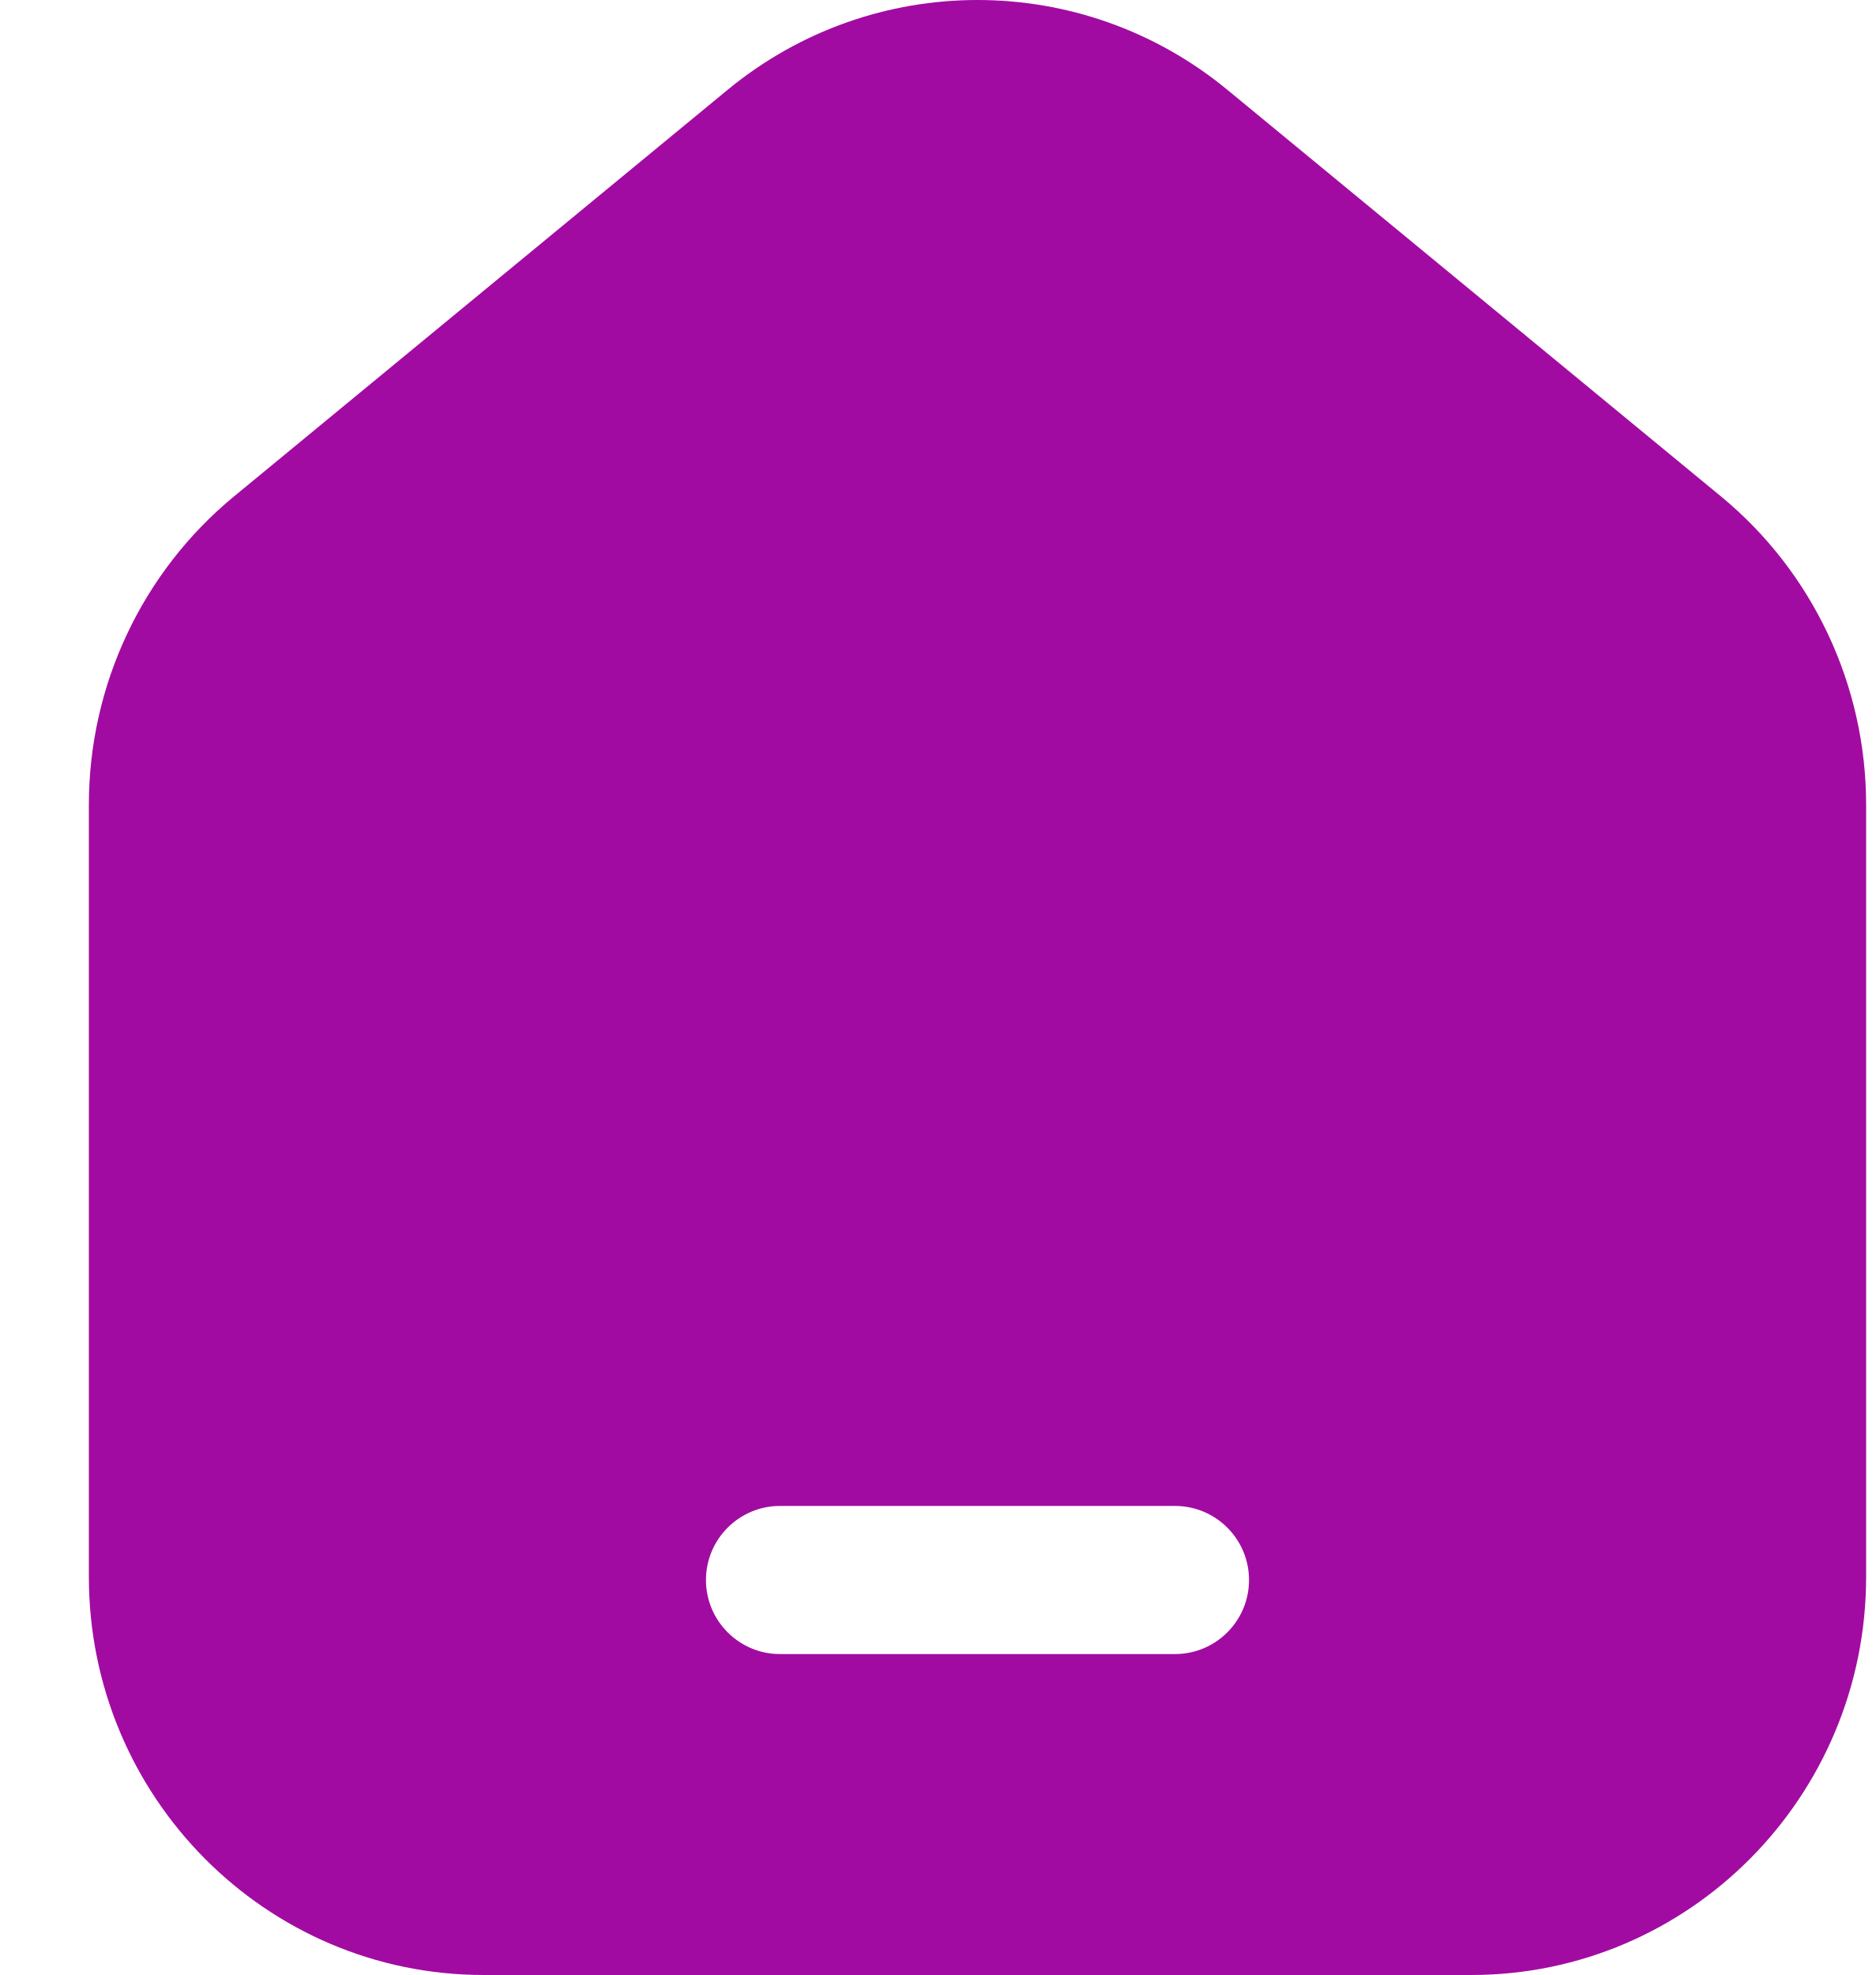
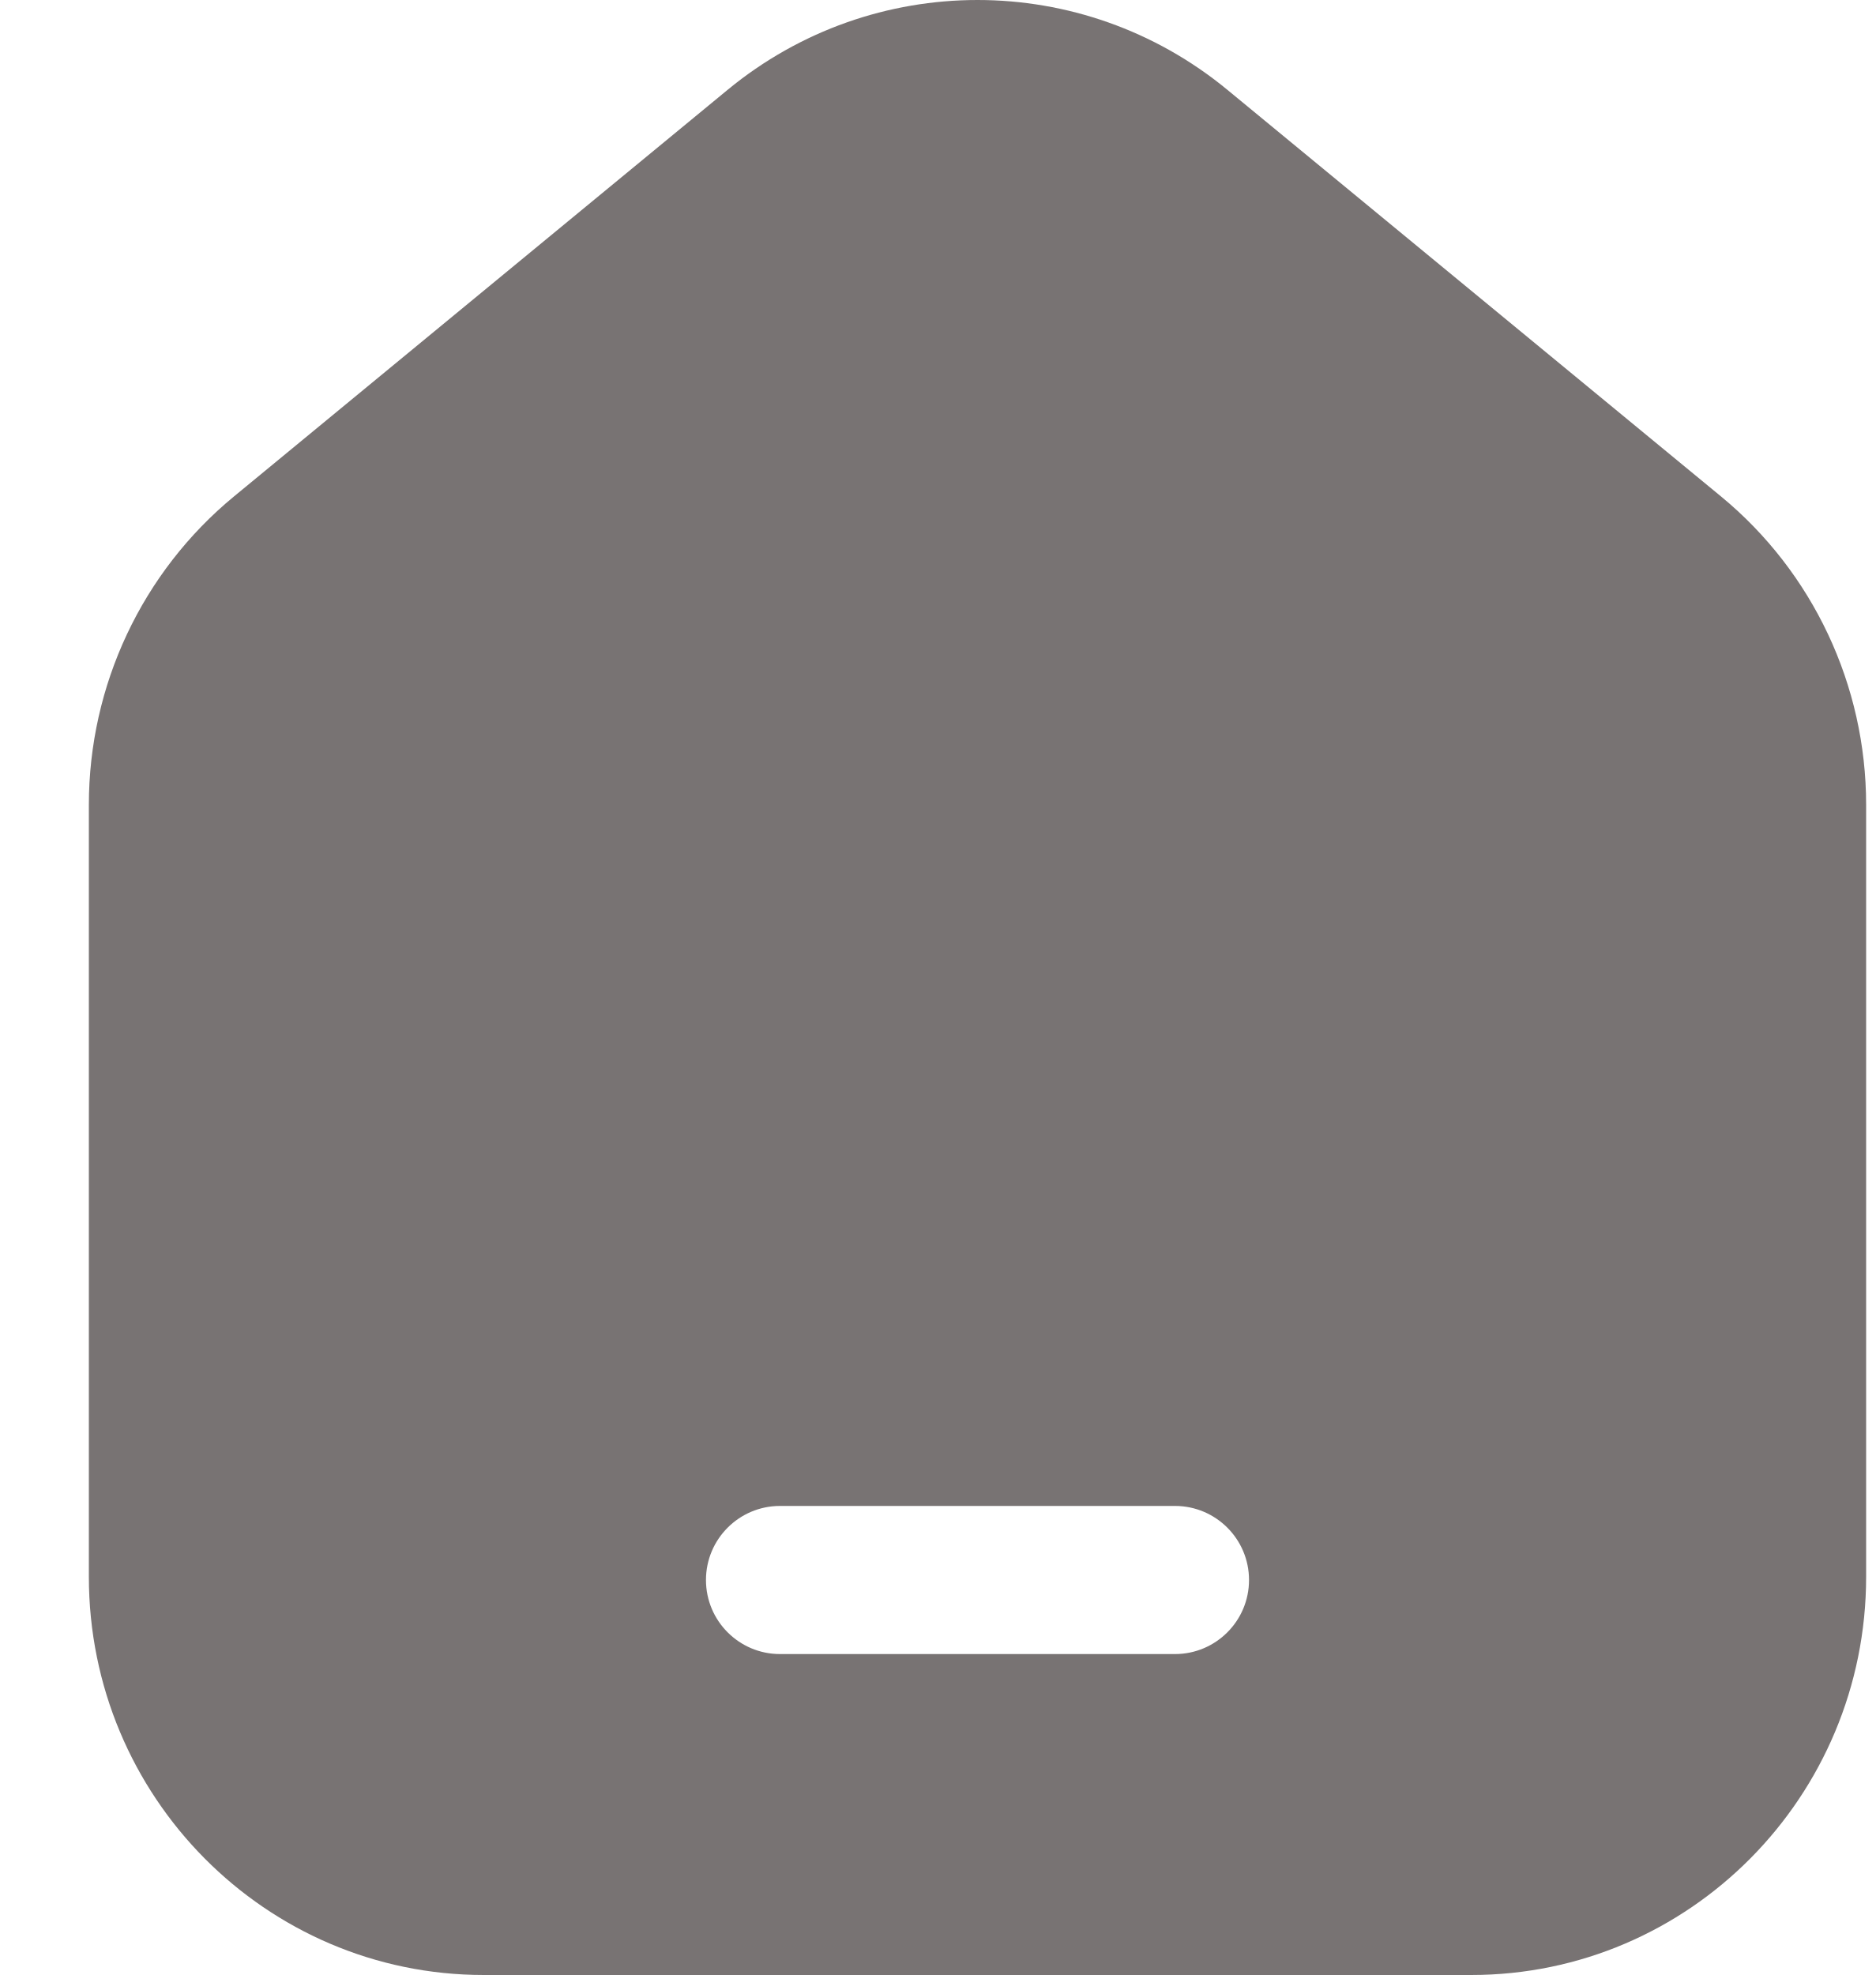
<svg xmlns="http://www.w3.org/2000/svg" width="19" height="20" viewBox="0 0 19 20" fill="none">
-   <path fill-rule="evenodd" clip-rule="evenodd" d="M18.9 8.15V15.967C18.9 18.194 17.109 20 14.9 20H4.9C2.691 20 0.9 18.194 0.9 15.967V8.15C0.9 6.939 1.44 5.793 2.37 5.027L7.37 0.909C8.842 -0.303 10.958 -0.303 12.43 0.909L17.43 5.027C18.36 5.793 18.9 6.939 18.9 8.15ZM7.9 15.25C7.486 15.25 7.15 15.586 7.15 16C7.15 16.414 7.486 16.75 7.9 16.75H11.9C12.314 16.75 12.65 16.414 12.65 16C12.65 15.586 12.314 15.25 11.9 15.25H7.9Z" fill="#A20BA2" />
+   <path fill-rule="evenodd" clip-rule="evenodd" d="M18.9 8.15V15.967C18.9 18.194 17.109 20 14.9 20H4.9C2.691 20 0.9 18.194 0.9 15.967V8.15C0.9 6.939 1.44 5.793 2.37 5.027L7.37 0.909C8.842 -0.303 10.958 -0.303 12.43 0.909L17.43 5.027C18.36 5.793 18.9 6.939 18.9 8.15ZM7.9 15.25C7.486 15.25 7.15 15.586 7.15 16C7.15 16.414 7.486 16.75 7.9 16.75H11.9C12.314 16.75 12.65 16.414 12.65 16C12.65 15.586 12.314 15.25 11.9 15.25H7.9Z" fill="#787373" />
</svg>
